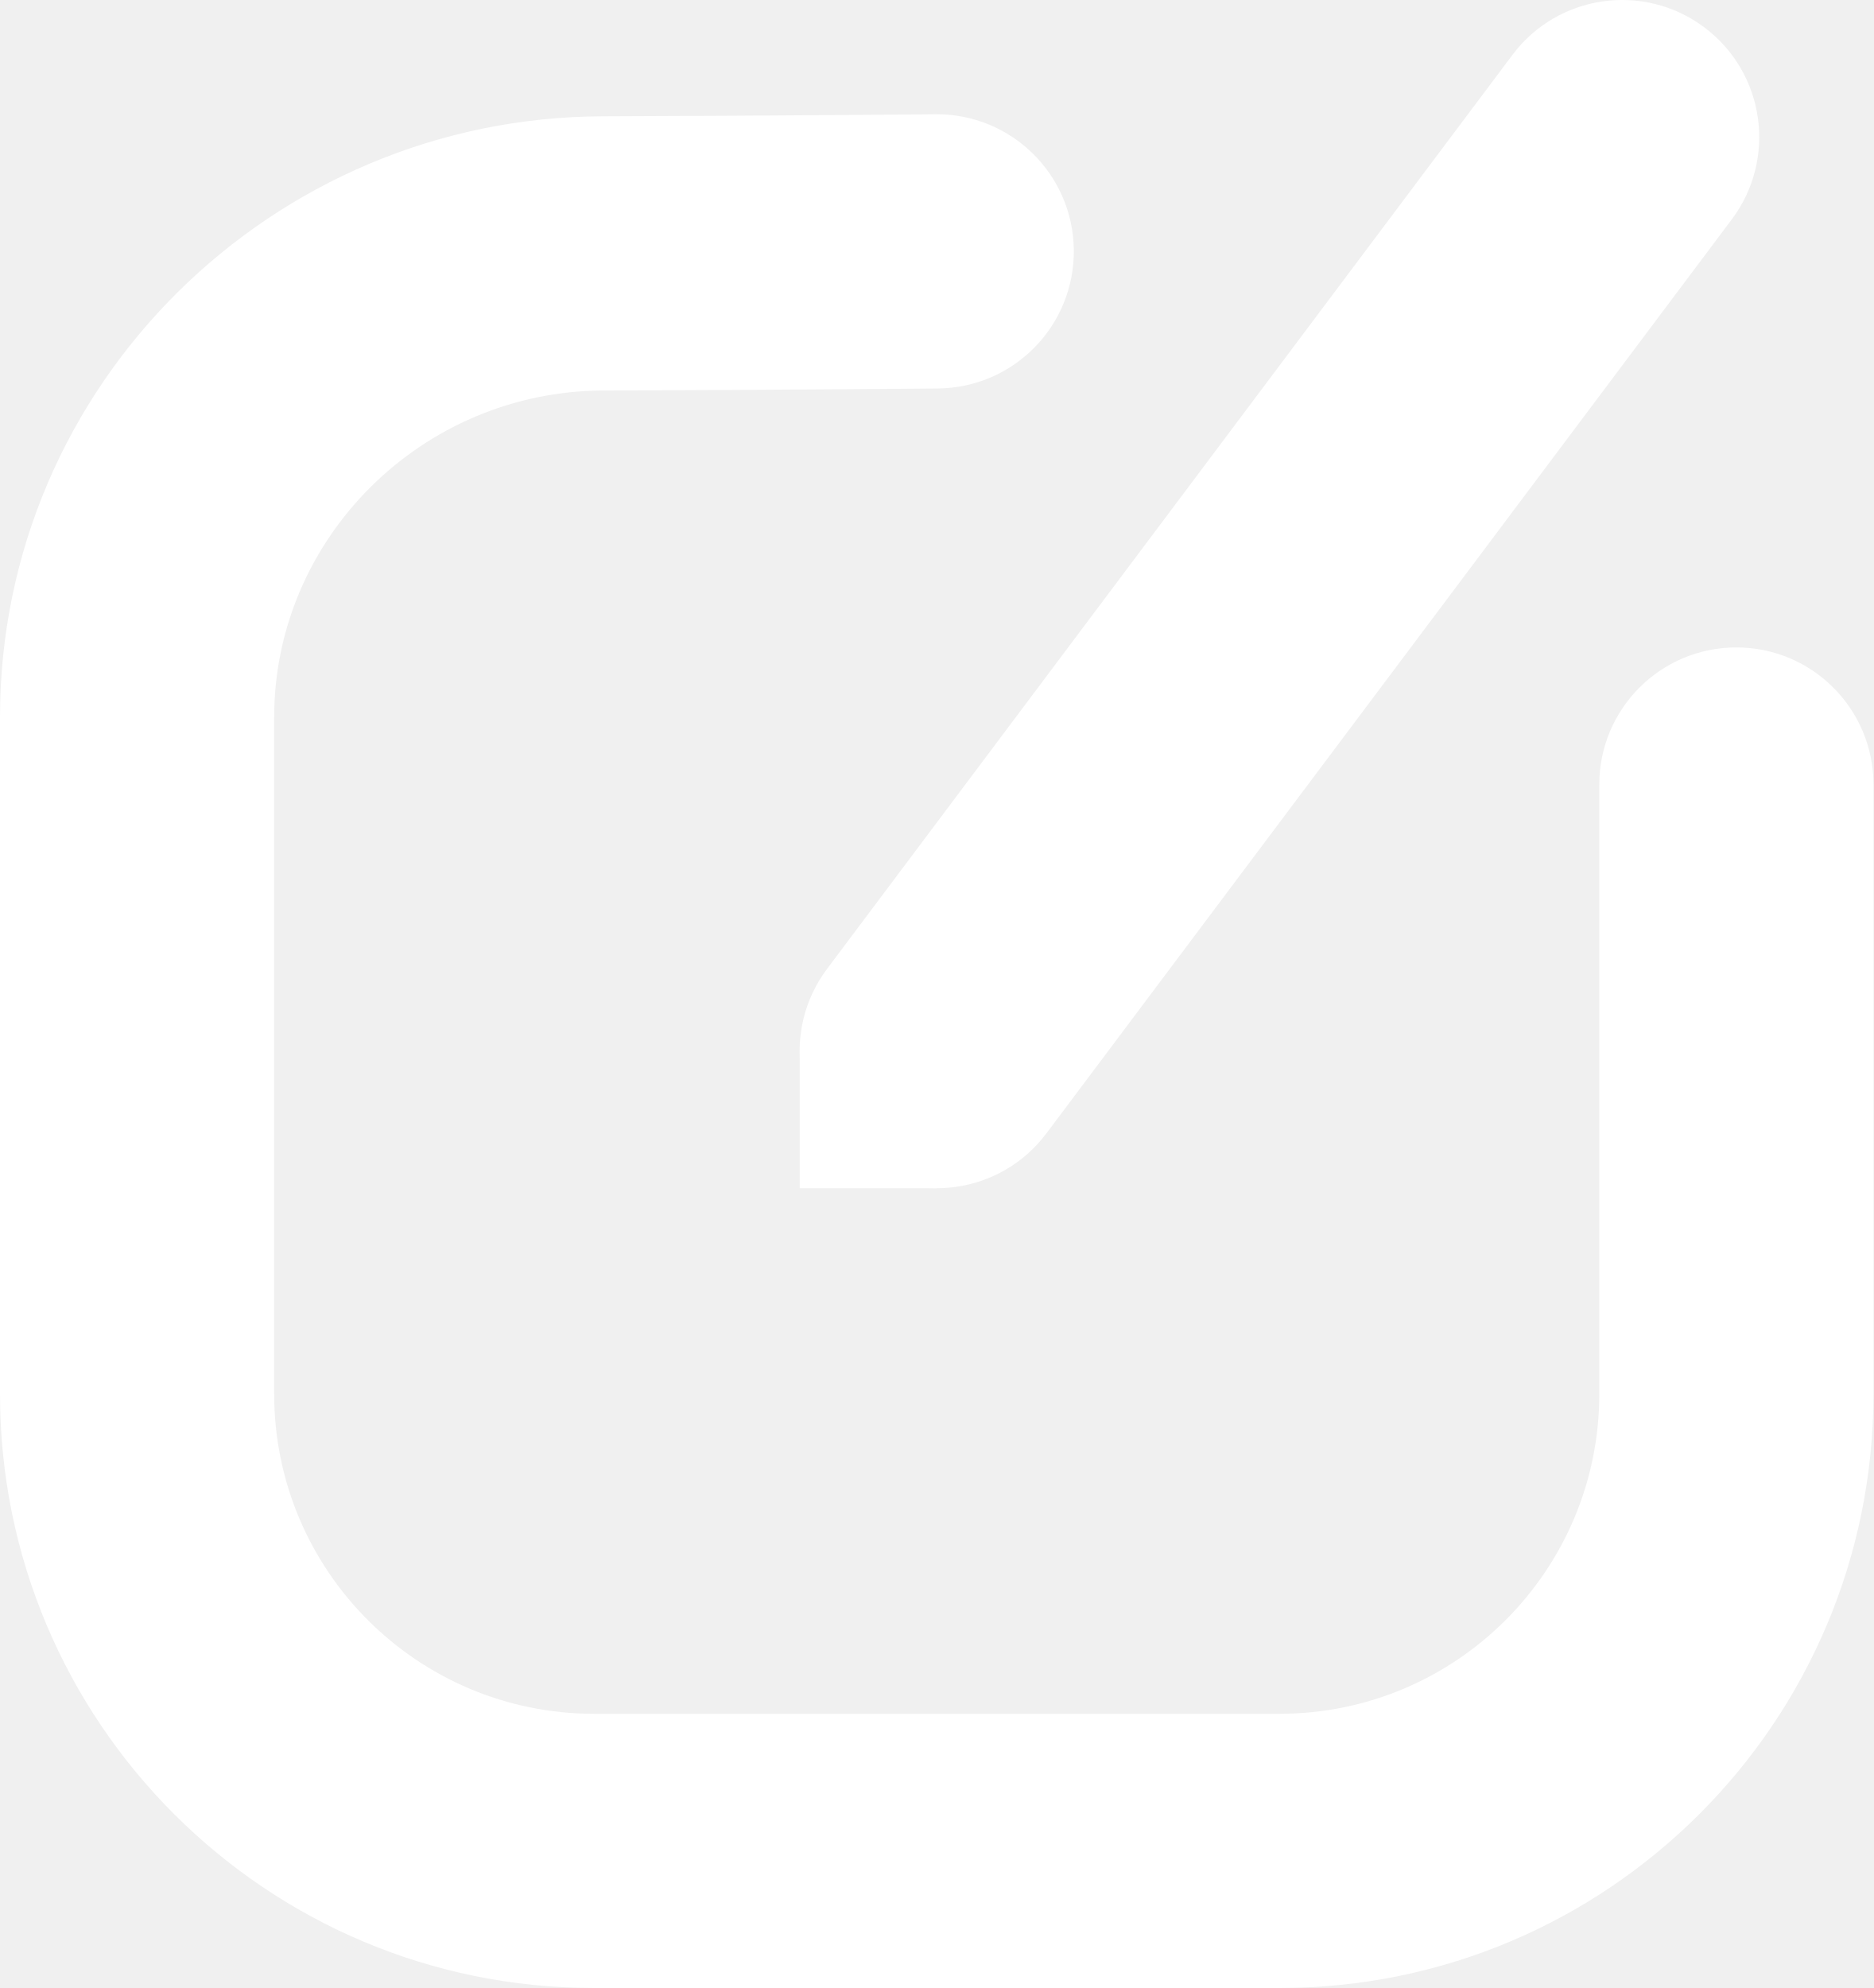
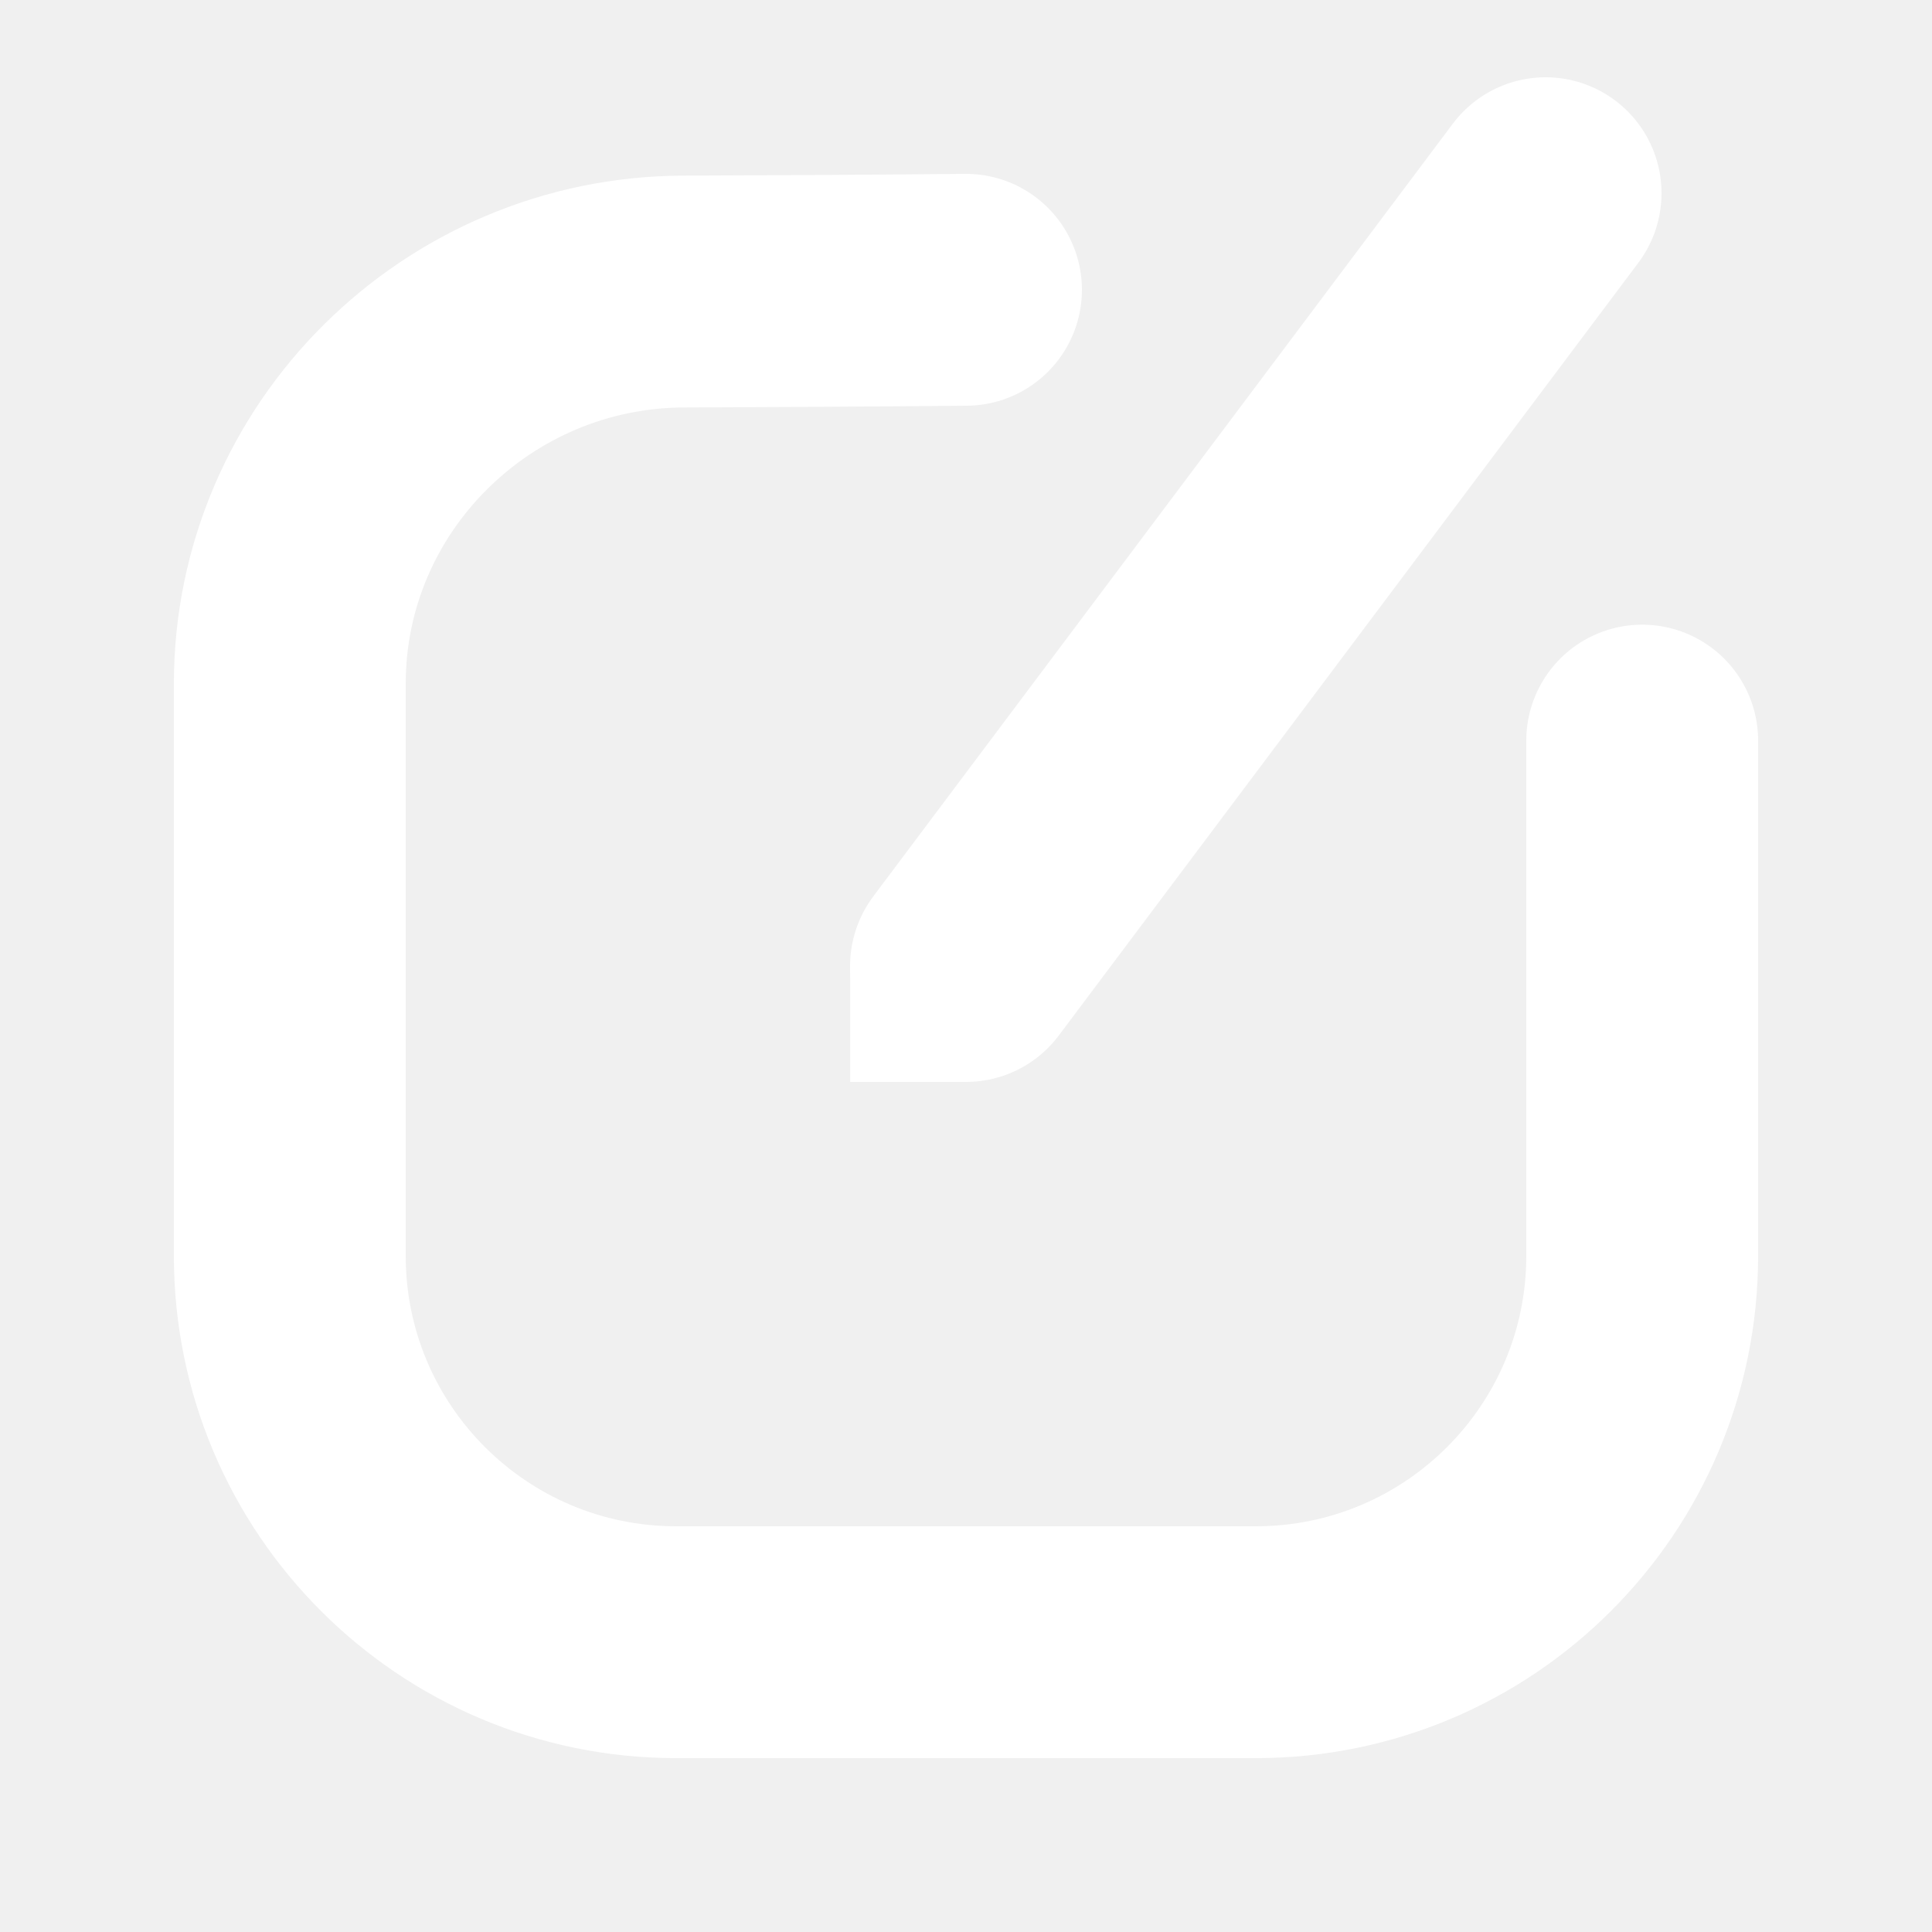
- <svg xmlns="http://www.w3.org/2000/svg" width="82" height="87" viewBox="0 0 82 87" fill="none">
-   <path fill-rule="evenodd" clip-rule="evenodd" d="M40.942 5C44.256 4.968 46.968 7.628 47 10.942C47.032 14.256 44.372 16.968 41.058 17L41 11L40.942 5ZM40.942 5C40.942 5 40.942 5 41 11C41.058 17 41.058 17 41.058 17L39.889 17.01C39.14 17.017 38.058 17.026 36.727 17.035C34.065 17.054 30.404 17.077 26.41 17.09C18.459 17.115 12 23.559 12 31.39V61C12 68.732 18.268 75 26 75H56C63.732 75 70 68.732 70 61V34.333C70 31.02 72.686 28.333 76 28.333C79.314 28.333 82 31.02 82 34.333V61C82 75.359 70.359 87 56 87H26C11.641 87 6.10352e-05 75.359 6.10352e-05 61V31.39C6.10352e-05 16.828 11.928 5.136 26.371 5.09C30.345 5.077 33.989 5.055 36.64 5.035C37.965 5.026 39.041 5.017 39.786 5.011L40.942 5Z" fill="white" />
-   <path fill-rule="evenodd" clip-rule="evenodd" d="M74.6 1.2C77.251 3.188 77.788 6.949 75.8 9.6L45.8 49.6C43.812 52.251 40.051 52.788 37.4 50.8C34.749 48.812 34.212 45.051 36.2 42.4L66.2 2.4C68.188 -0.251 71.949 -0.788 74.6 1.2Z" fill="white" />
-   <path d="M35.005 46H40.974V52H35.005V46Z" fill="white" />
+ <svg xmlns="http://www.w3.org/2000/svg" width="100" height="100" viewBox="0 0 100 100" fill="none">
+   <path d="M50 15C50 15 43.358 15.064 35.39 15.09C24.194 15.126 15 24.193 15 35.39V65C15 76.046 23.954 85 35 85H65C76.046 85 85 76.046 85 65V38.333" stroke="white" stroke-width="12" stroke-linecap="round" stroke-linejoin="round" />
+   <path d="M80 10L50 50" stroke="white" stroke-width="12" stroke-linecap="round" stroke-linejoin="round" />
+   <rect x="44.005" y="50" width="5.969" height="6" fill="white" />
</svg>
